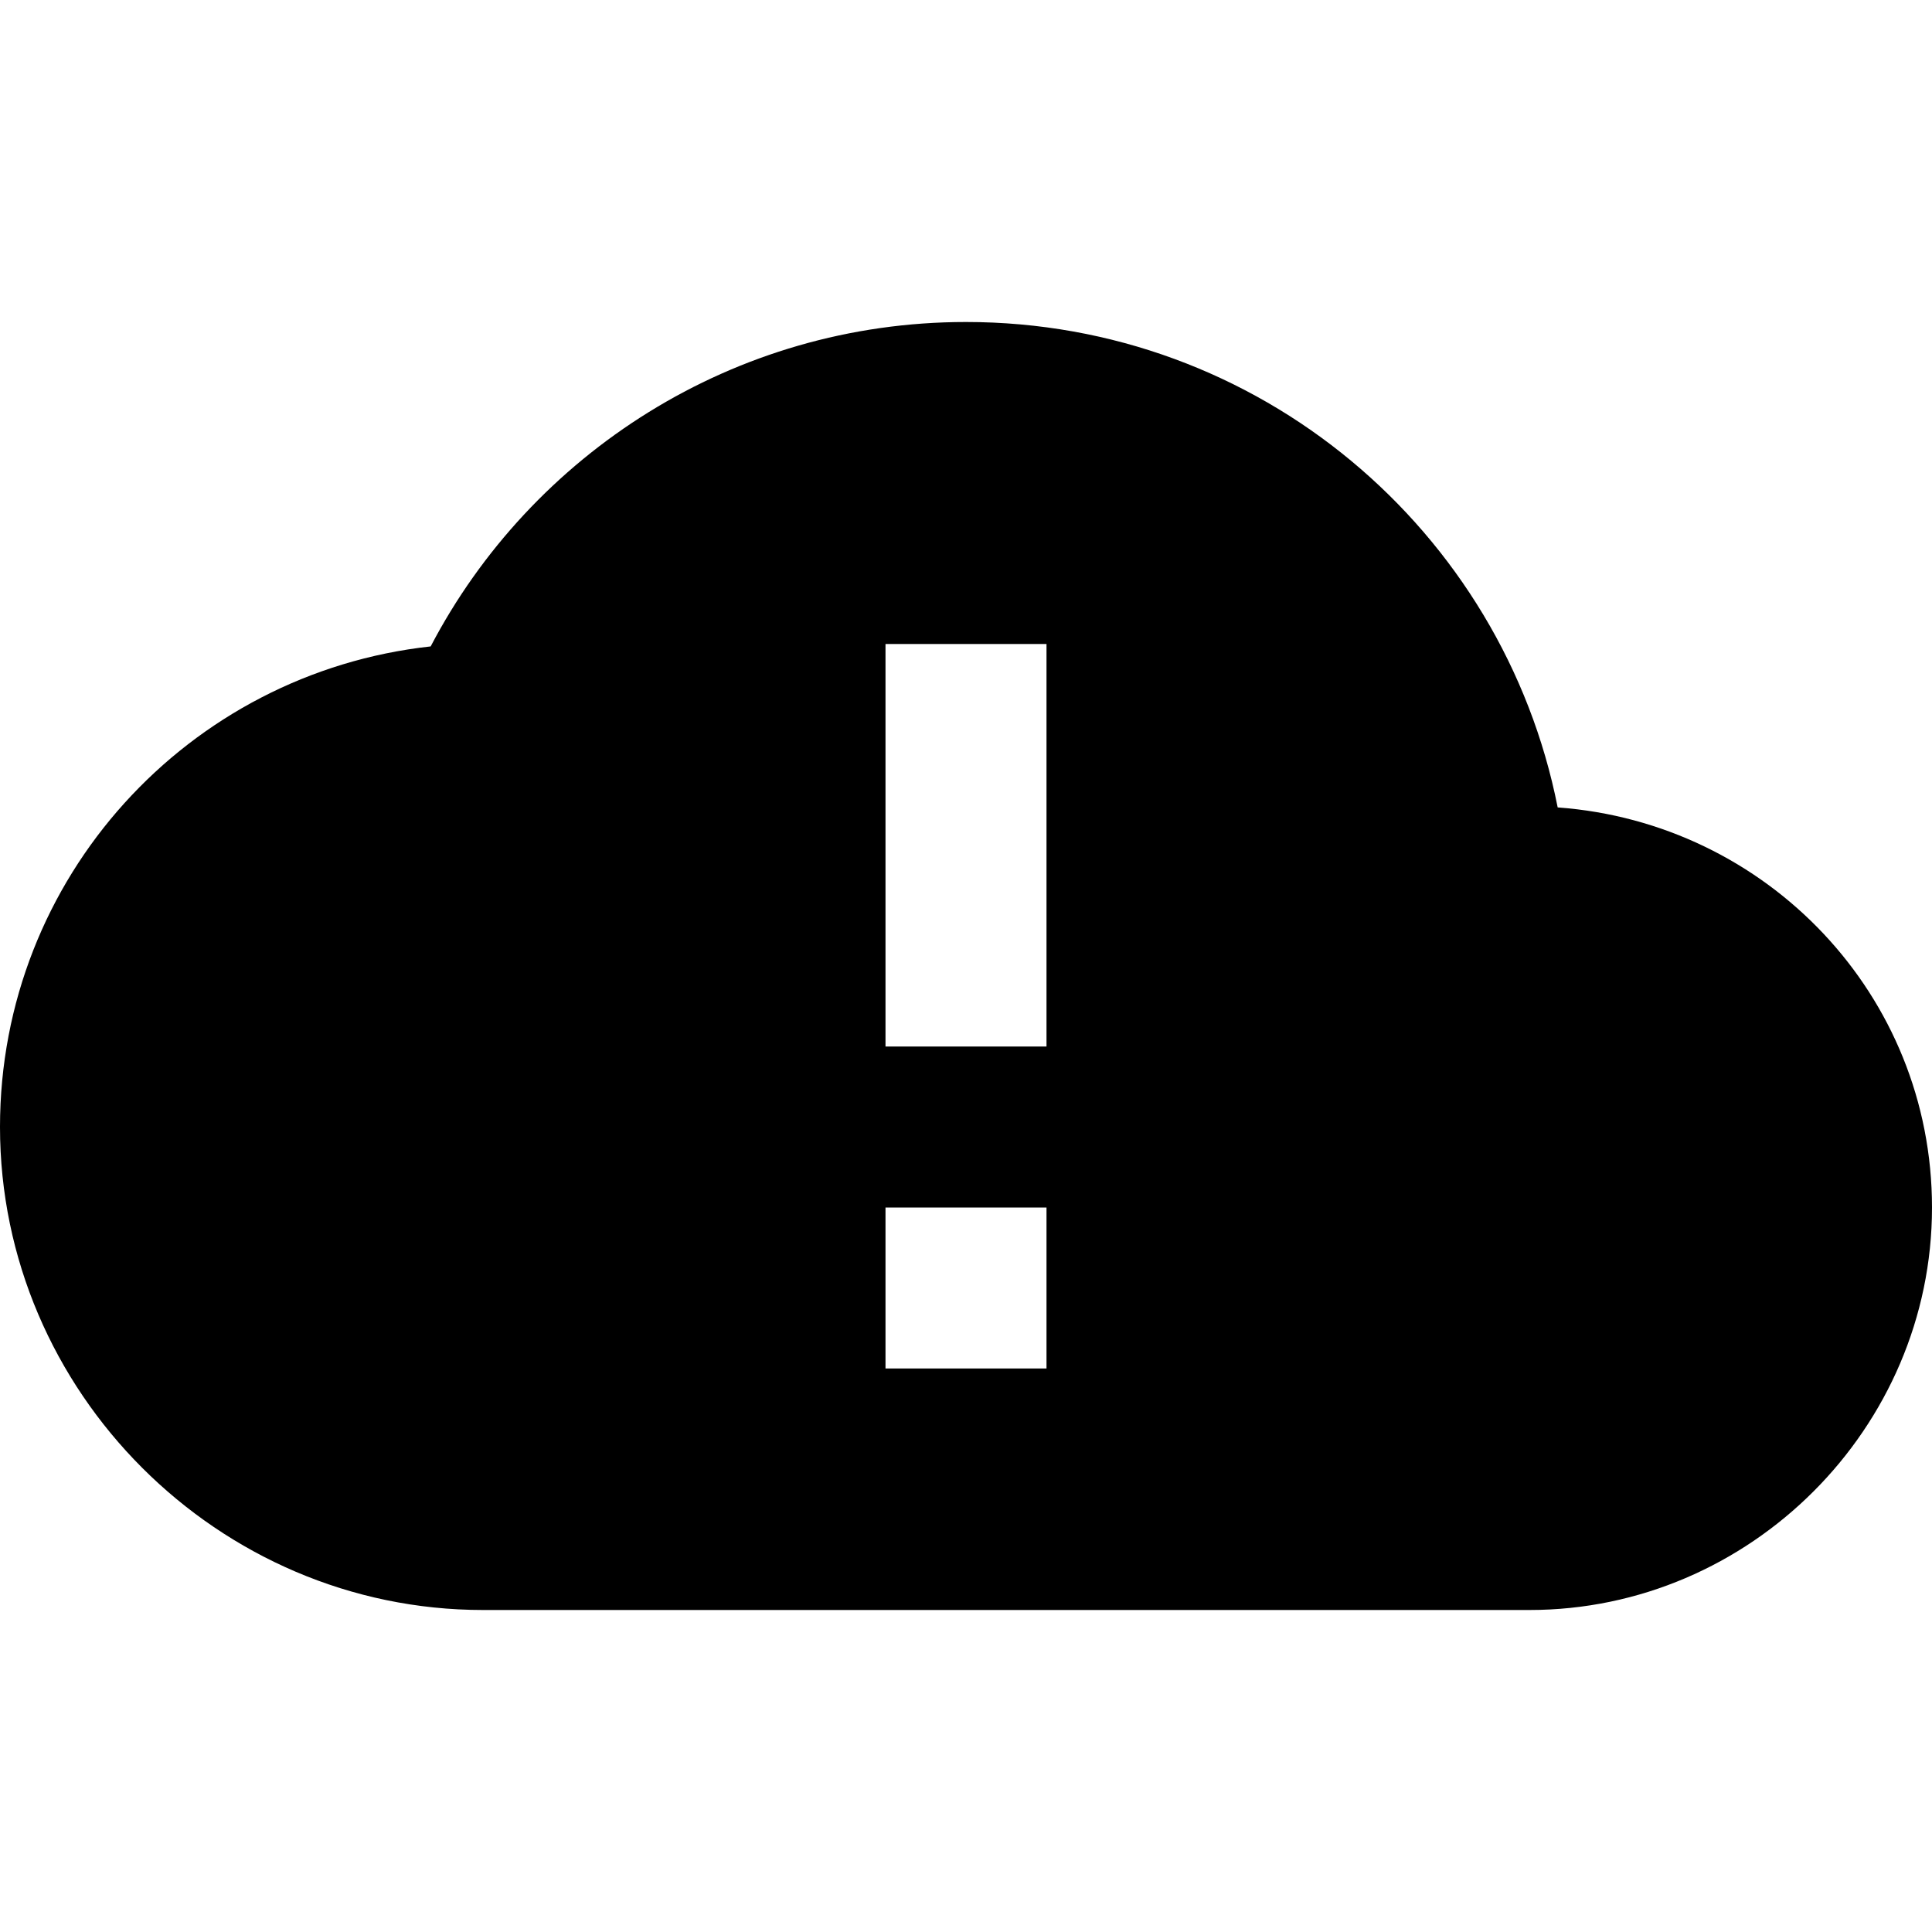
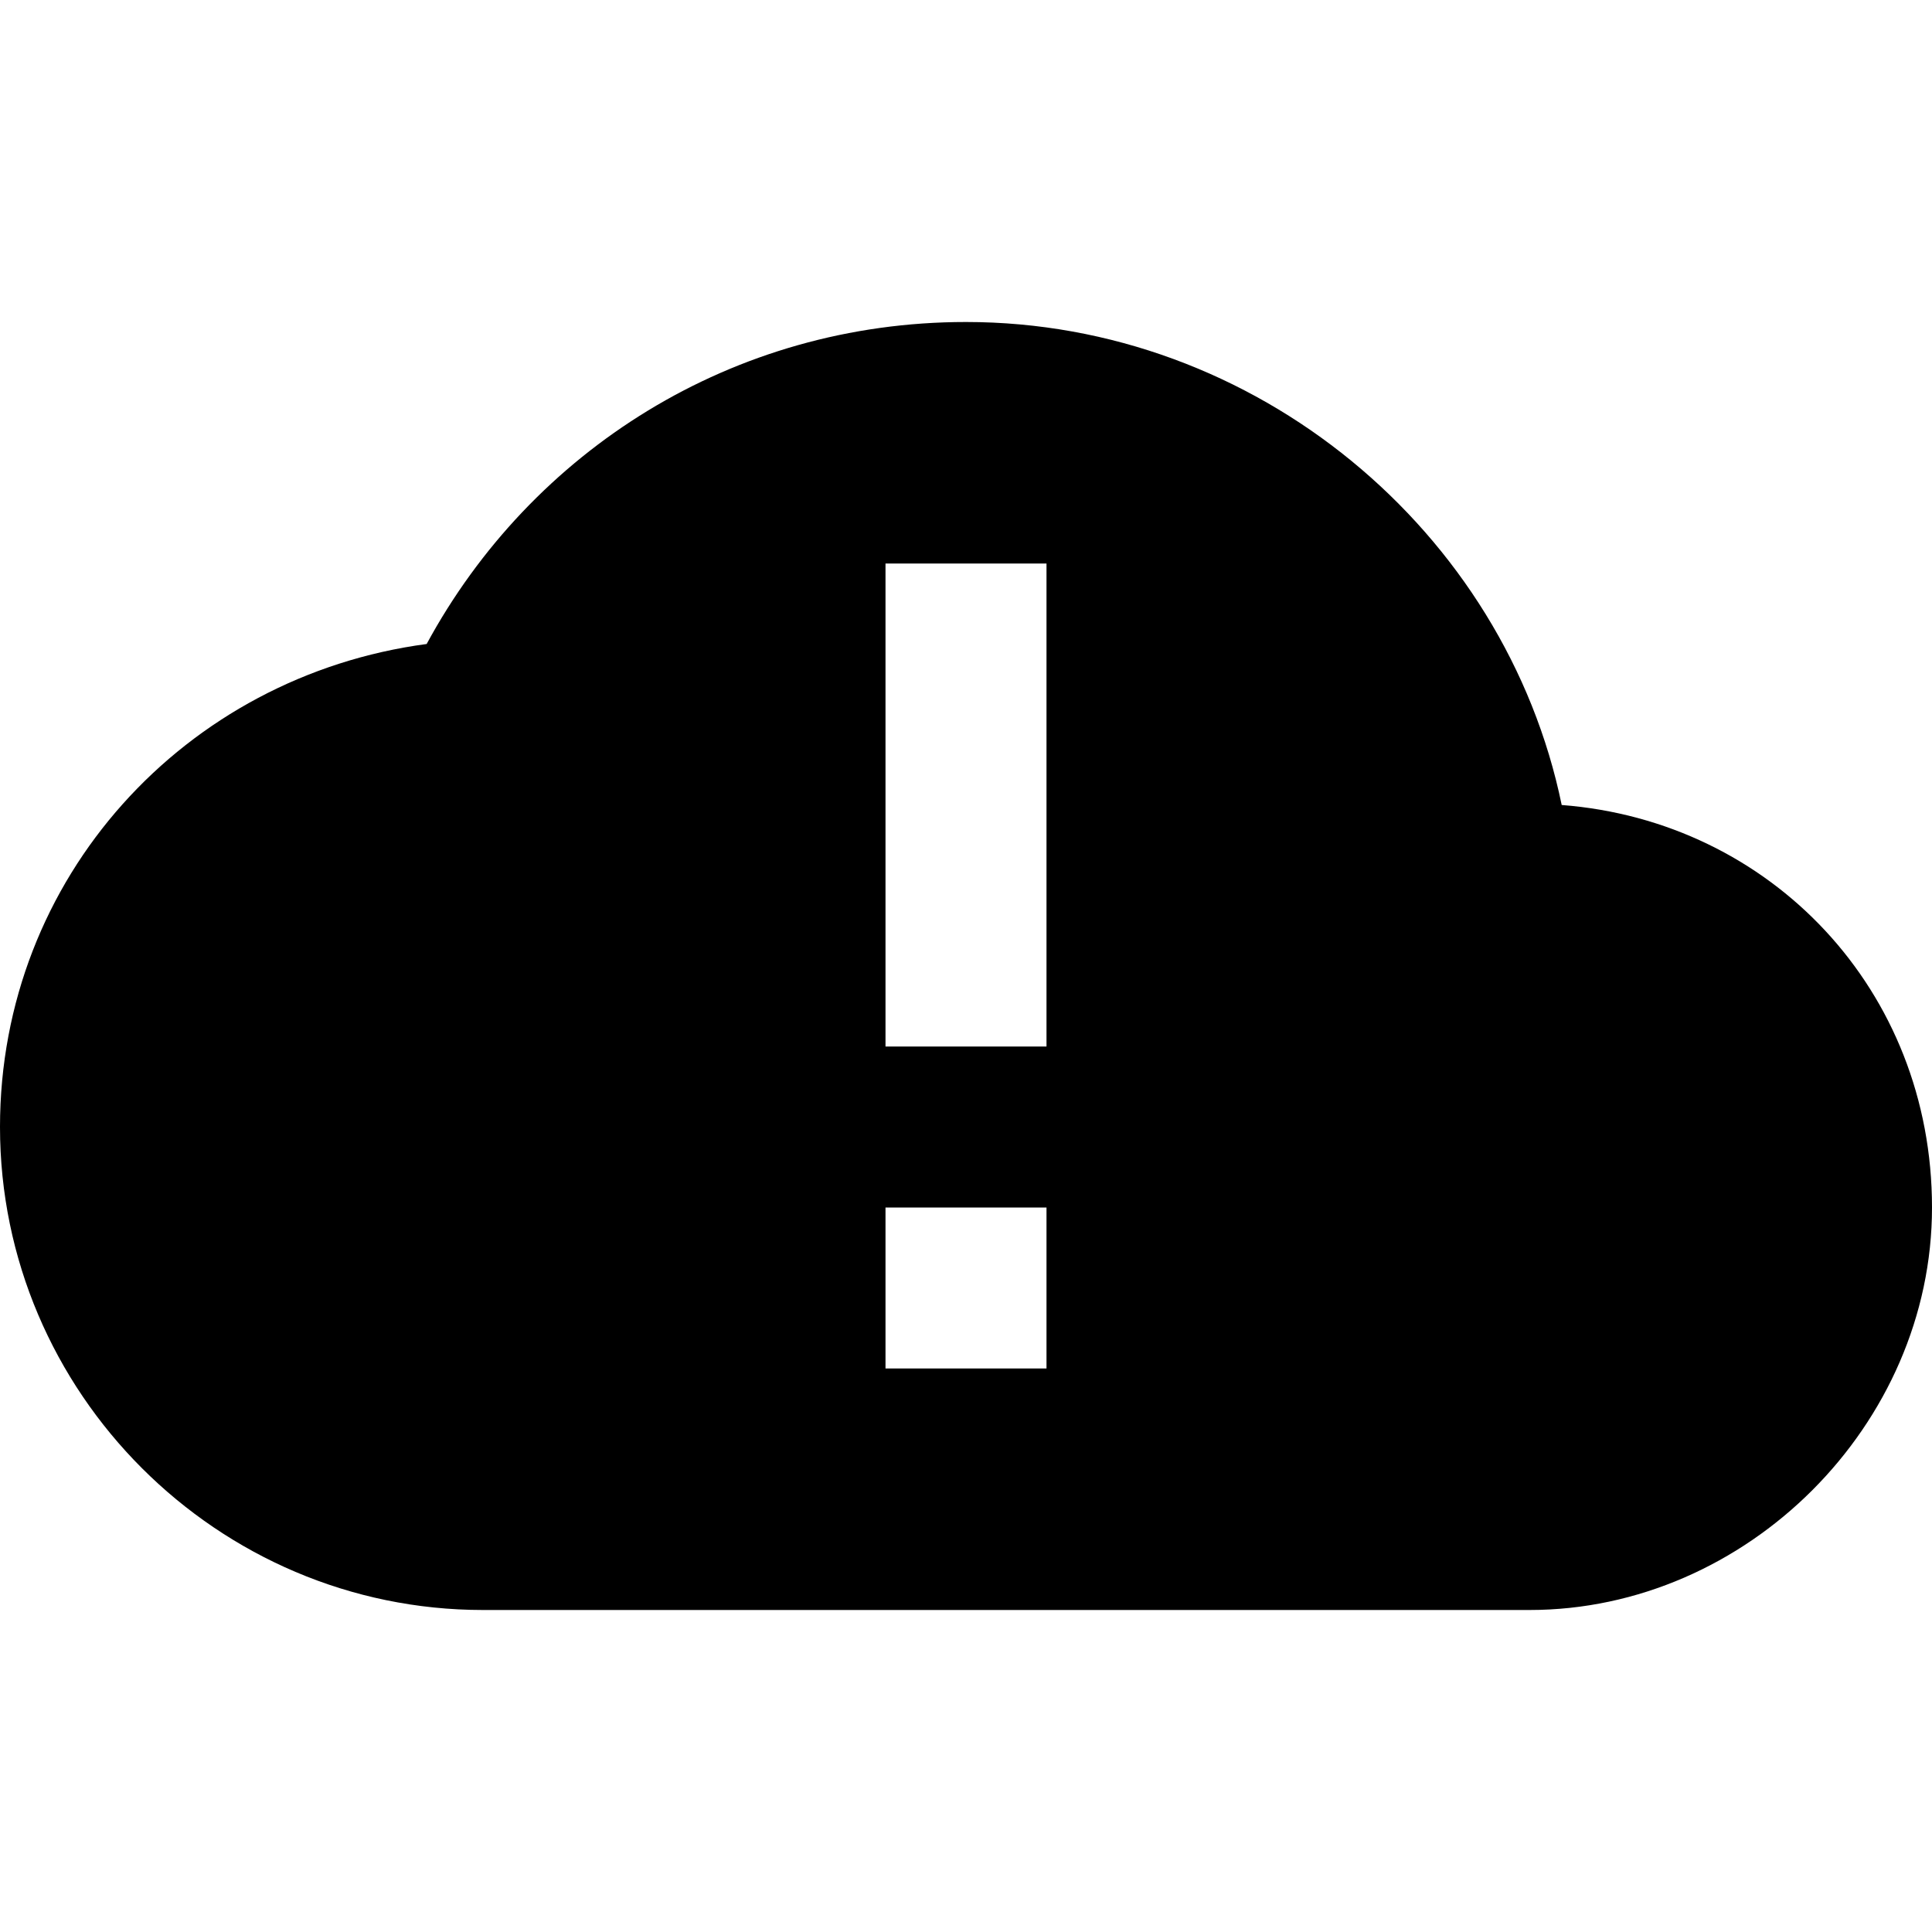
<svg xmlns="http://www.w3.org/2000/svg" version="1.1" id="mdi-cloud-alert" width="24" height="24" viewBox="0 0 24 24">
-   <path d="M19,20H6C2.71,20 0,17.29 0,14C0,10.9 2.34,8.36 5.35,8.03C6.6,5.64 9.11,4 12,4C15.64,4 18.67,6.59 19.35,10.03C21.95,10.22 24,12.36 24,15C24,17.74 21.74,20 19,20M11,15V17H13V15H11M11,13H13V8H11V13Z" />
+   <path d="M19 20H6C2.7 20 0 17.3 0 14C0 10.9 2.3 8.4 5.3 8C6.6 5.6 9.1 4 12 4C15.6 4 18.7 6.6 19.4 10C22 10.2 24 12.3 24 15C24 17.7 21.7 20 19 20M11 15V17H13V15H11M11 13H13V7H11V13Z" />
</svg>
